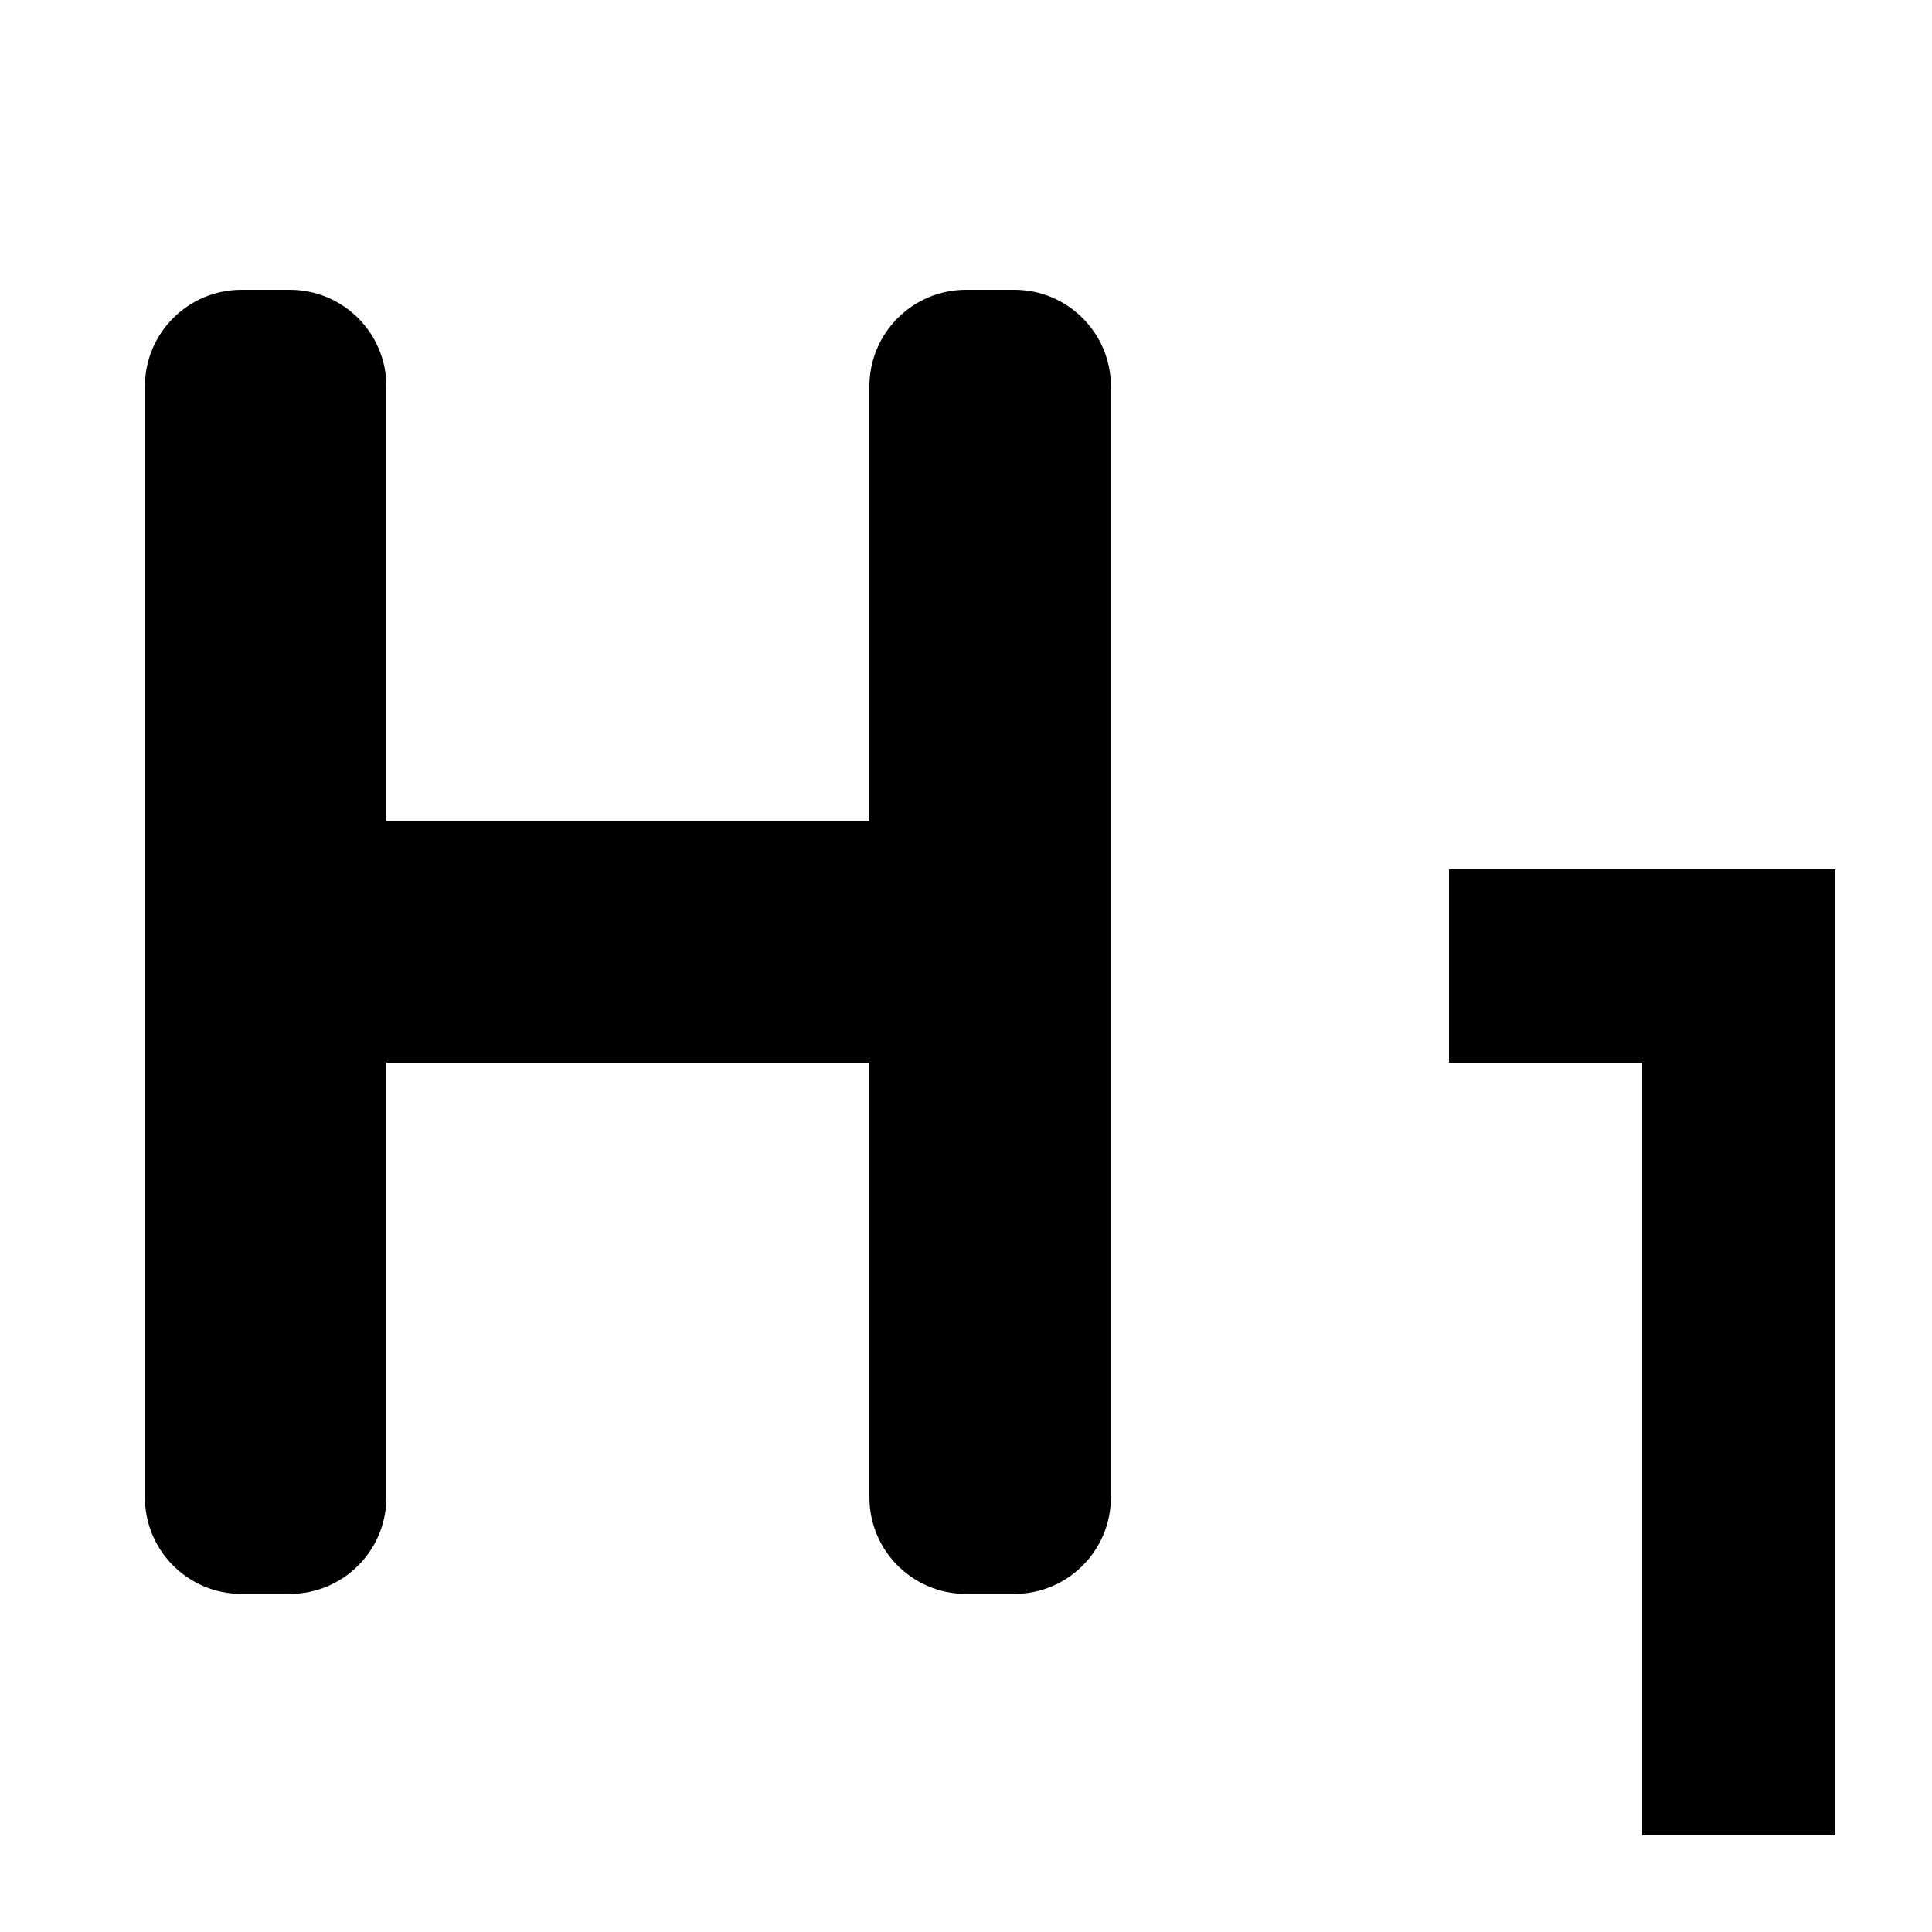
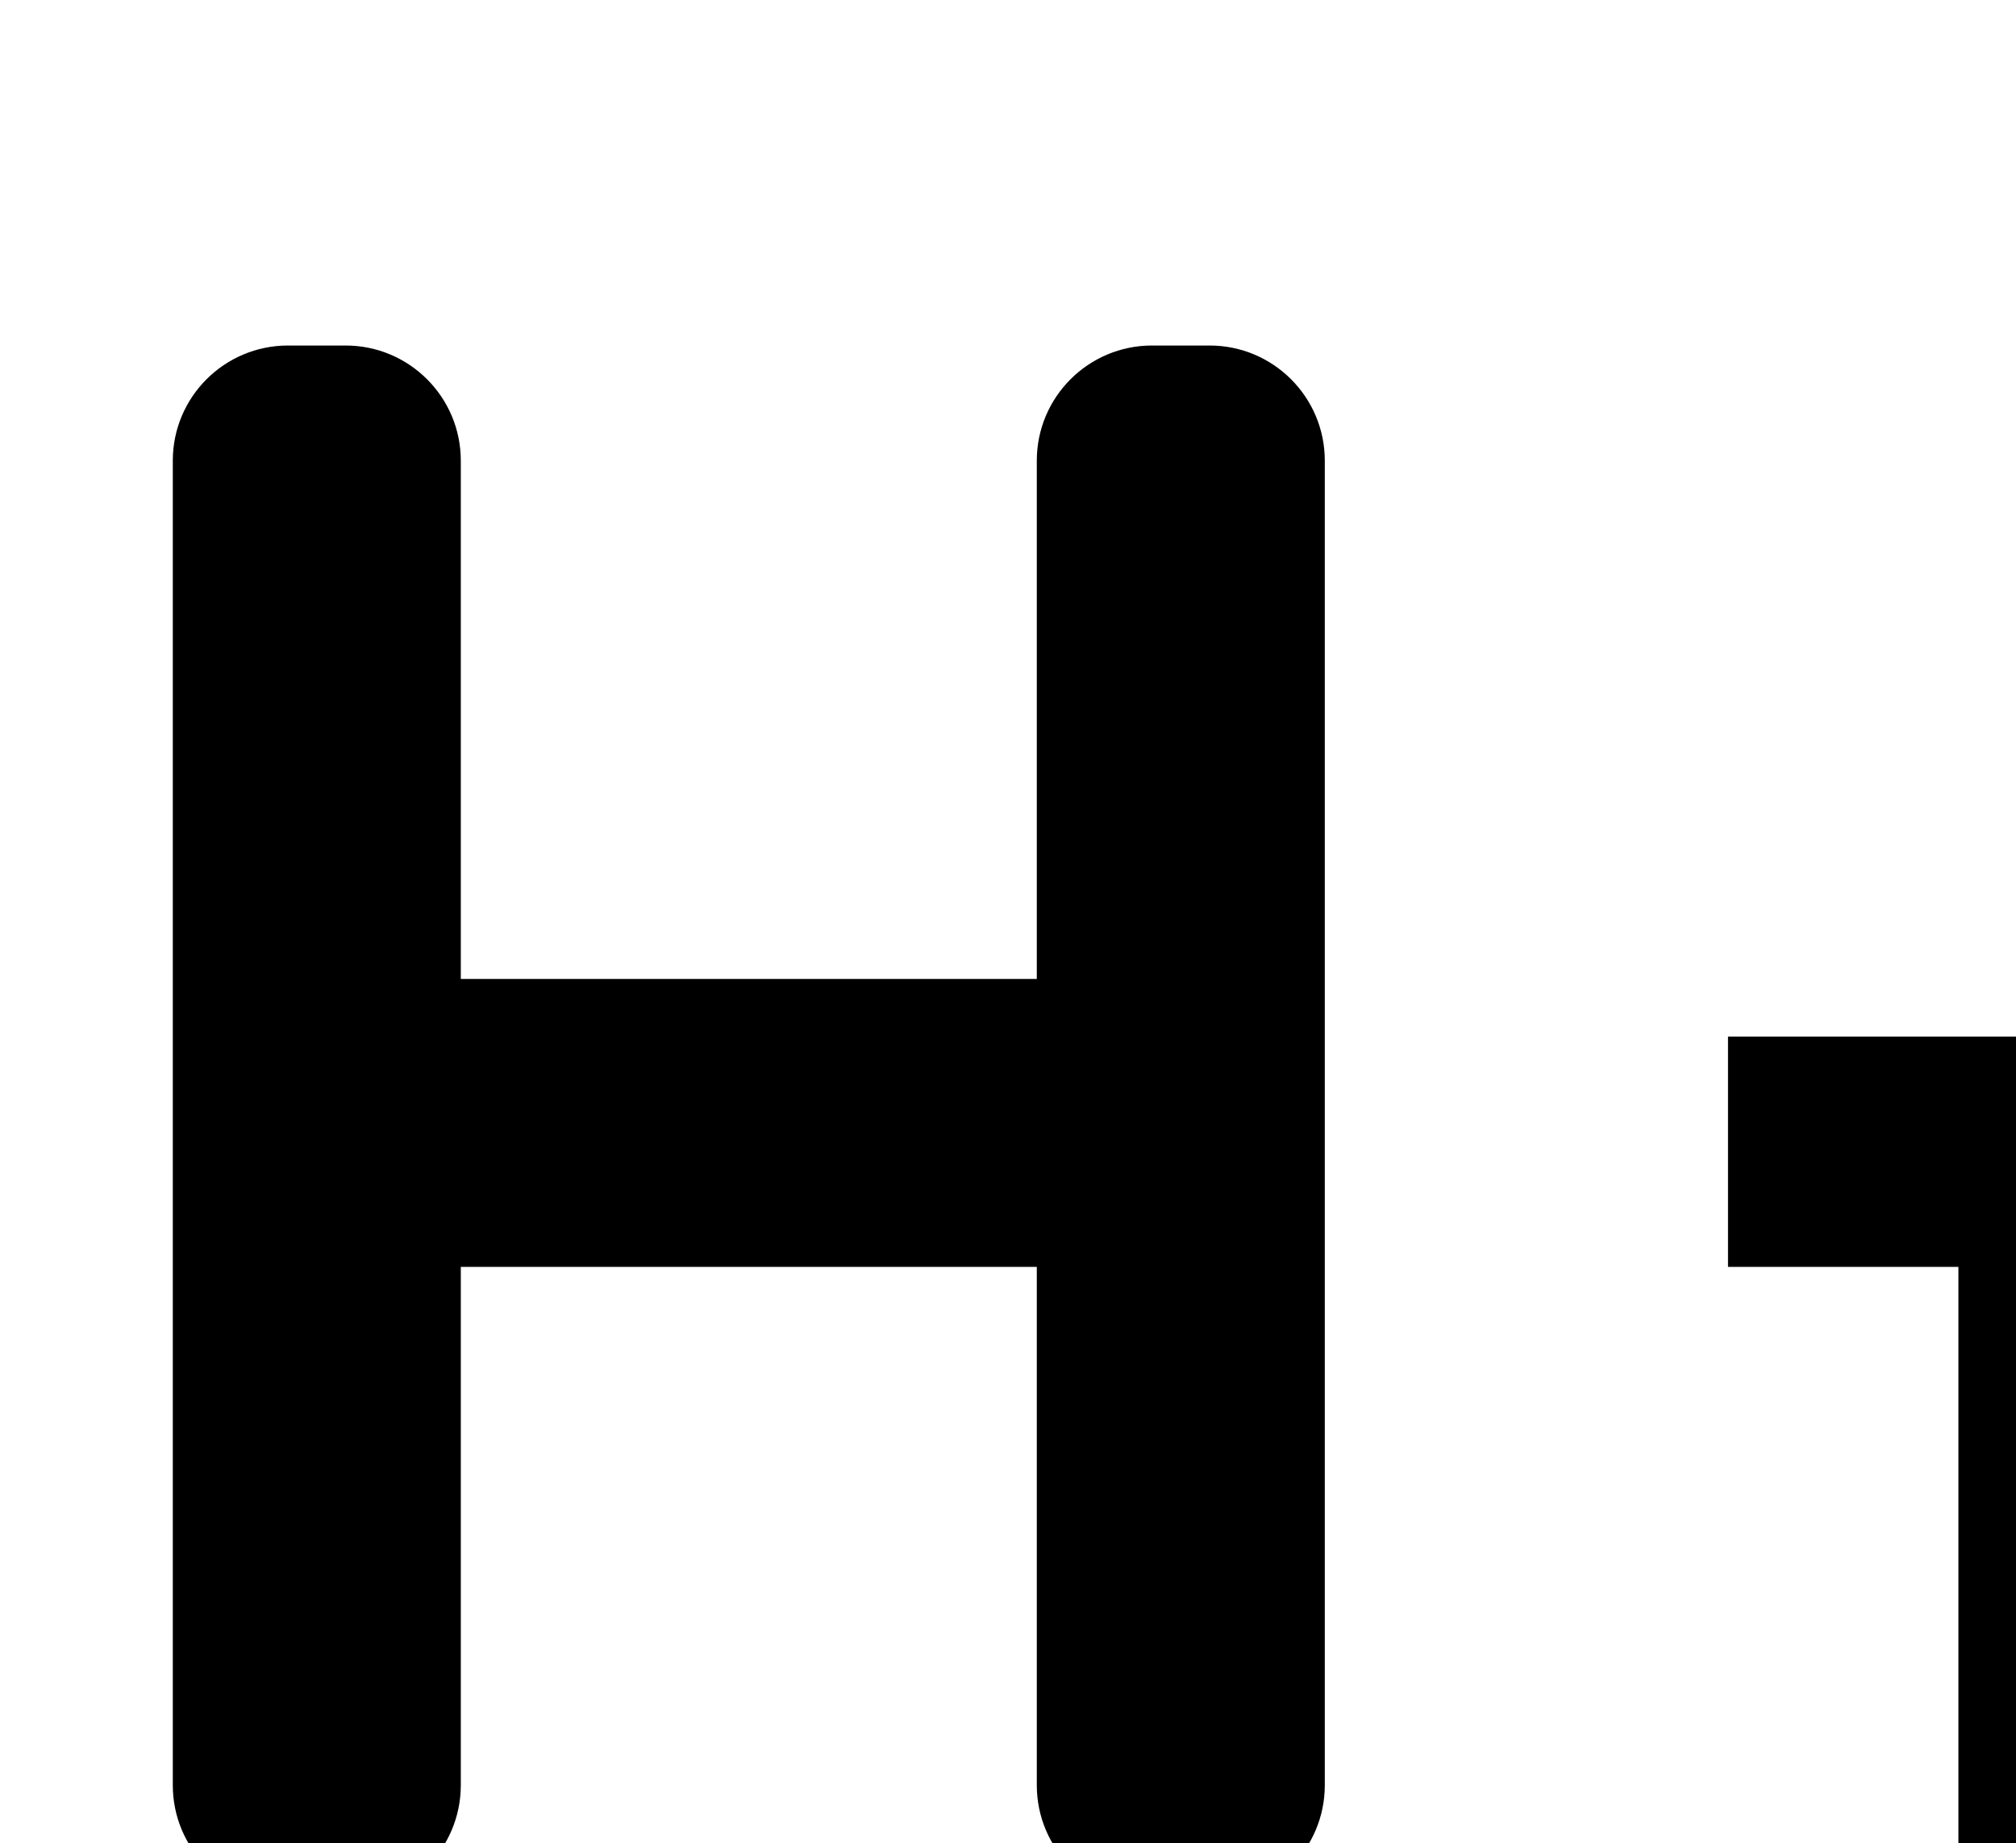
- <svg xmlns="http://www.w3.org/2000/svg" width="20" height="20">
+ <svg xmlns="http://www.w3.org/2000/svg">
  <path d="M19 9v10h-2v-8h-2V9h4zM4 8.5h5V4a1 1 0 0 1 1-1h.5a1 1 0 0 1 1 1v11.5a1 1 0 0 1-1 1H10a1 1 0 0 1-1-1V11H4v4.5a1 1 0 0 1-1 1h-.5a1 1 0 0 1-1-1V4a1 1 0 0 1 1-1H3a1 1 0 0 1 1 1v4.5z" fill-rule="evenodd" />
</svg>
